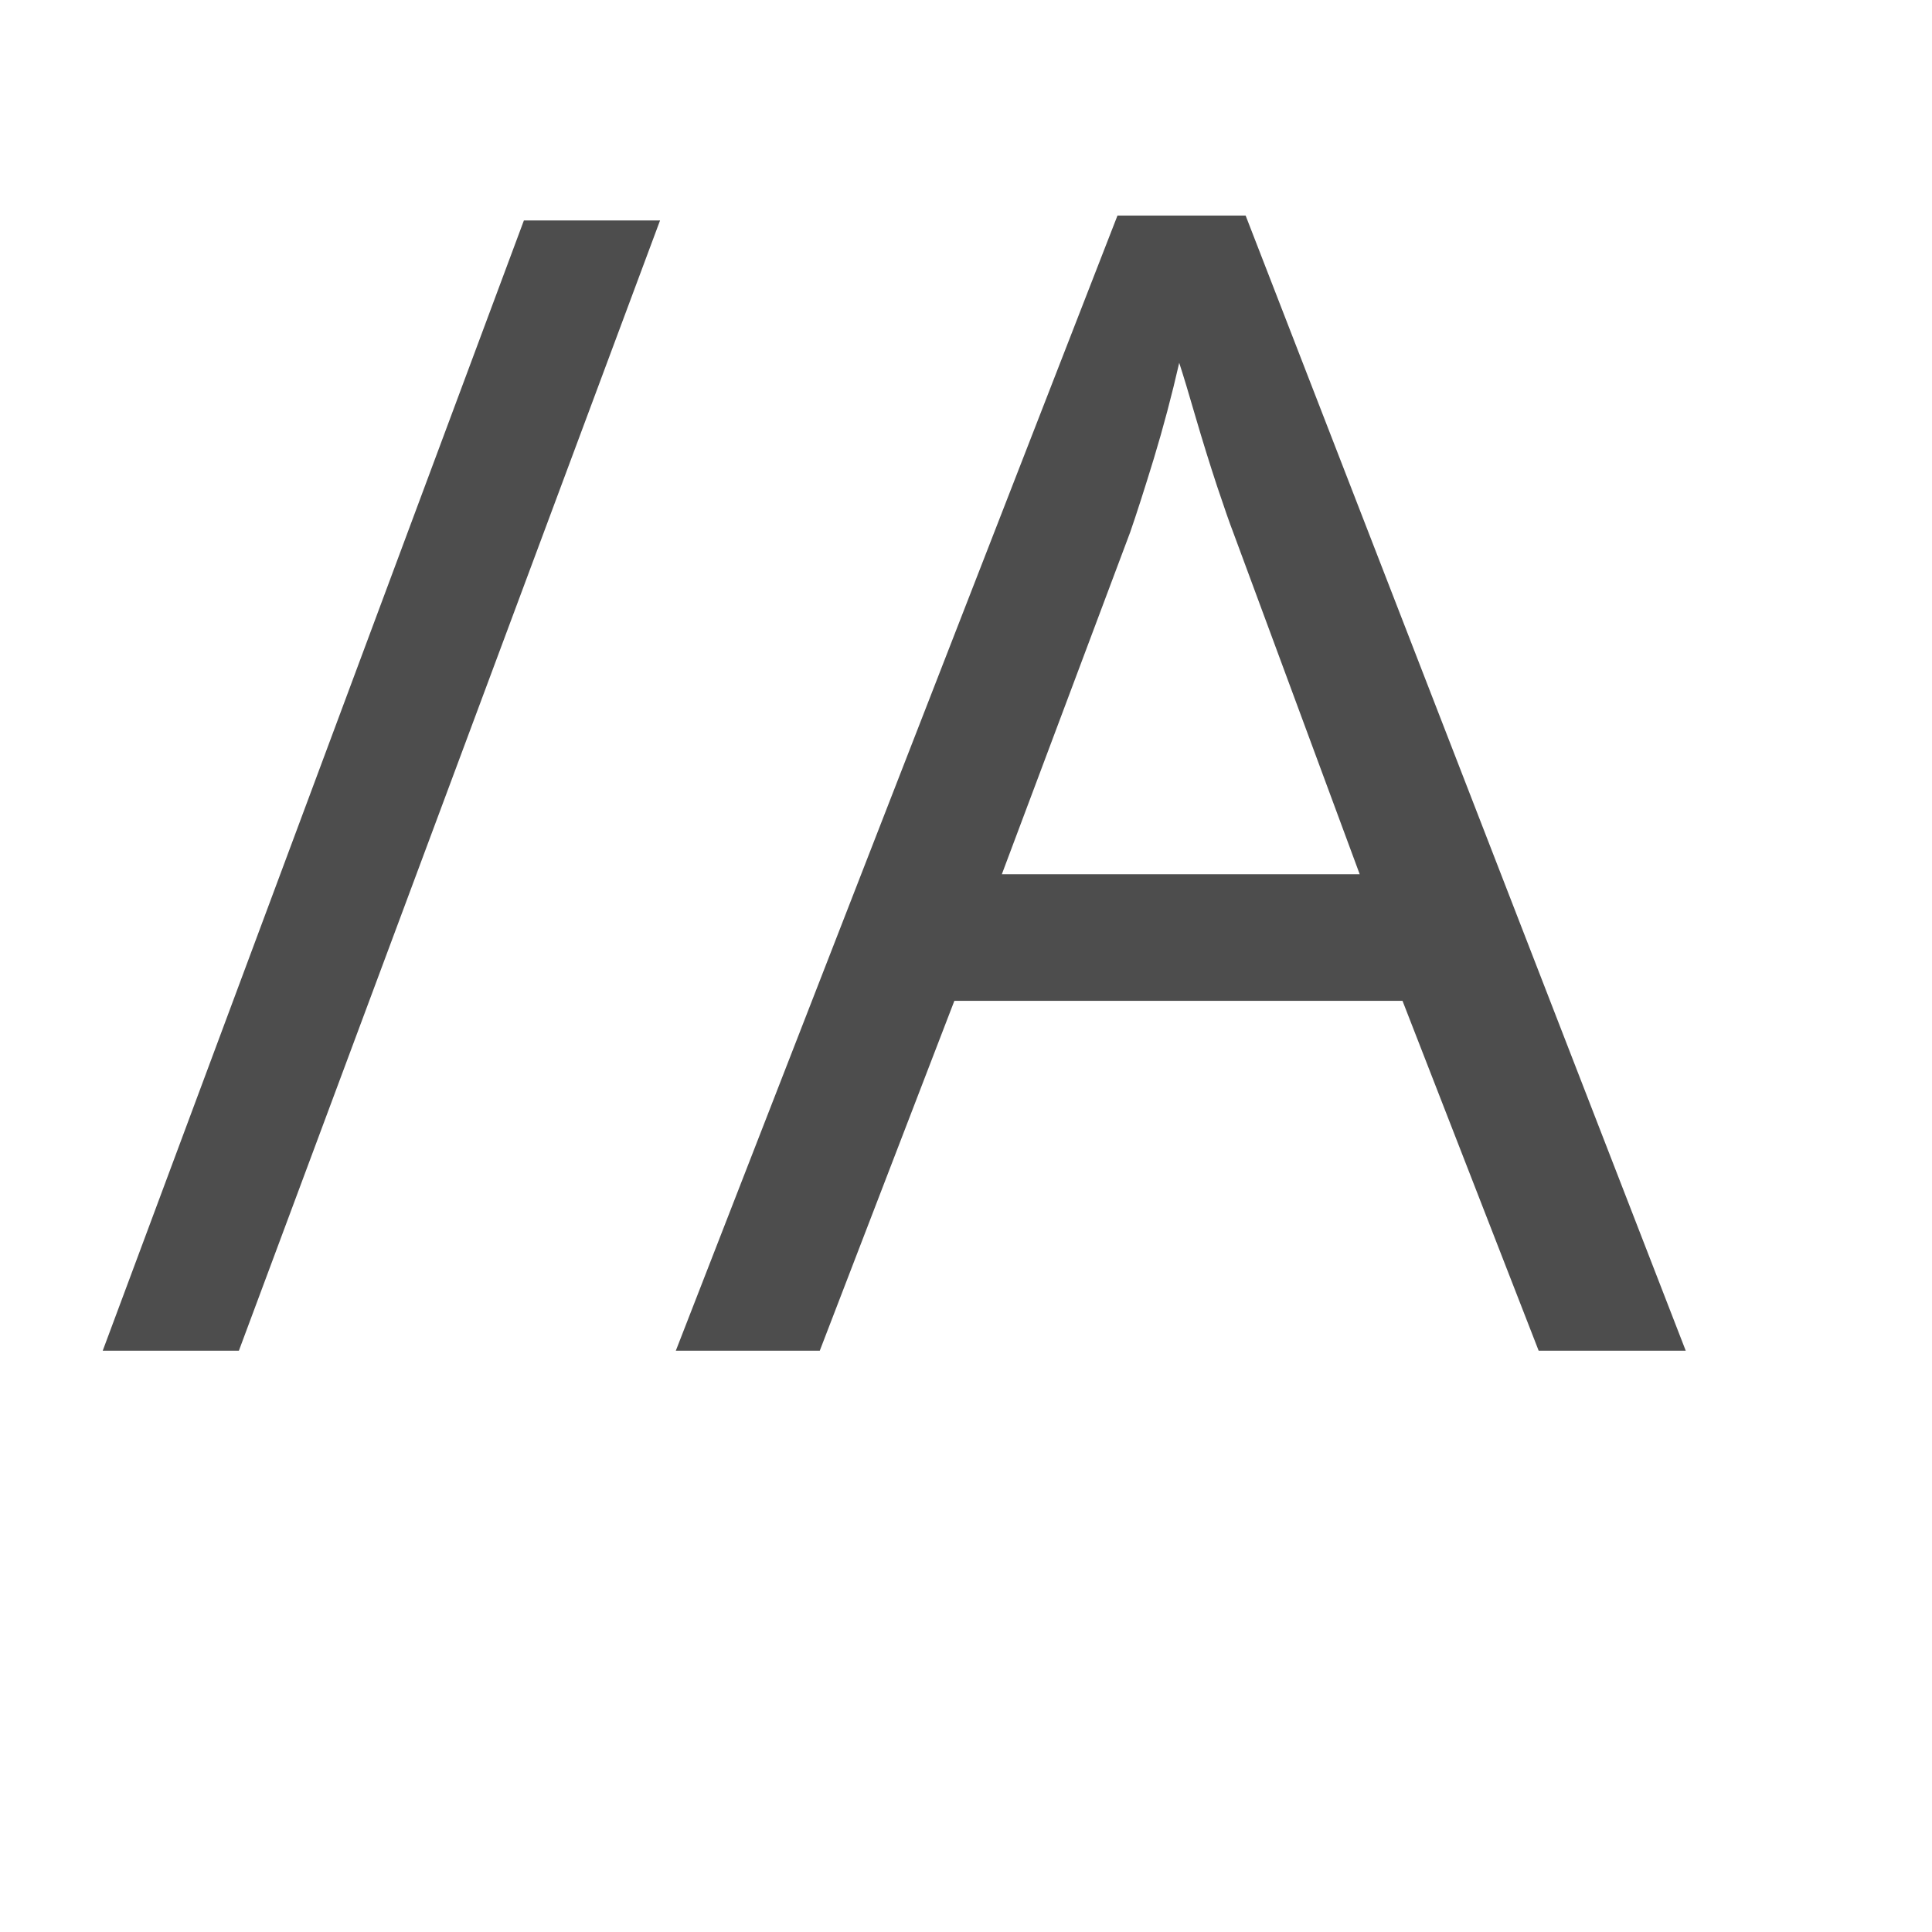
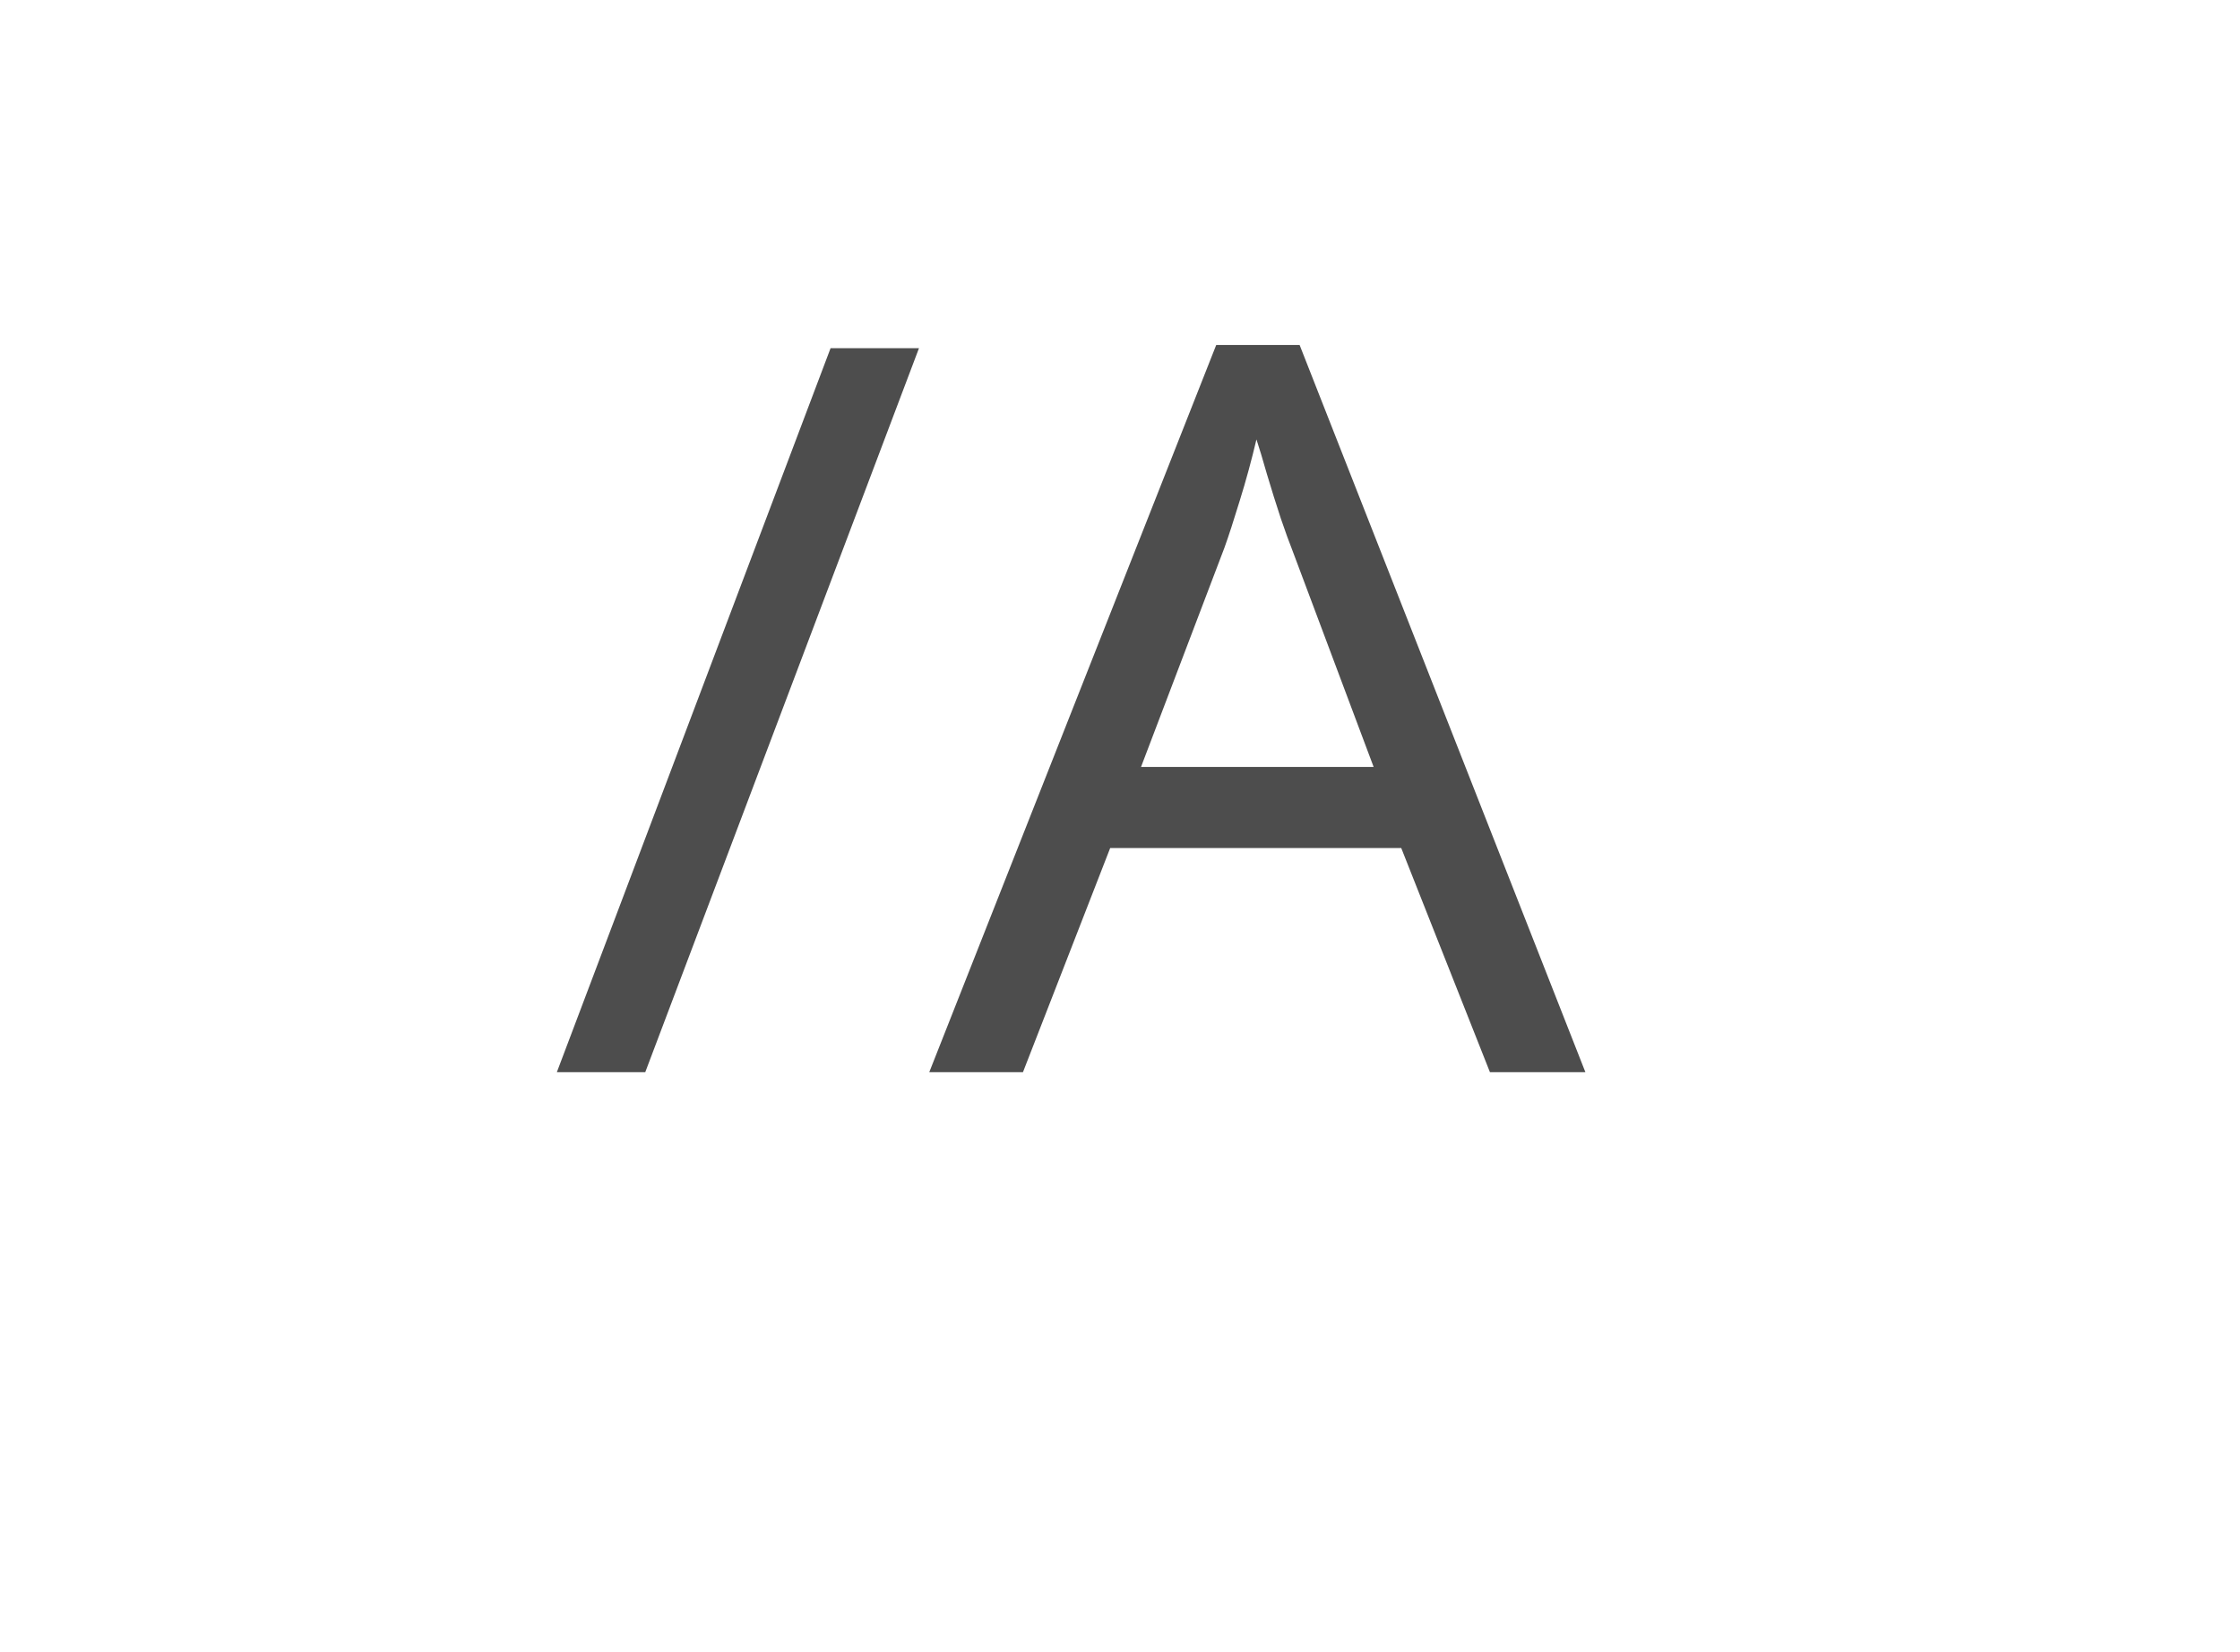
- <svg xmlns="http://www.w3.org/2000/svg" width="512" height="512" viewBox="0 0 135.467 135.467" version="1.1" id="svg5">
+ <svg xmlns="http://www.w3.org/2000/svg" width="708.922" height="522.726" viewBox="0 0 120 88.482" version="1.1" id="svg5">
  <defs id="defs2">
    <rect x="95.129" y="142.693" width="76.103" height="275.873" id="rect117" />
  </defs>
-   <g id="layer1">
-     <text xml:space="preserve" style="font-style:normal;font-weight:normal;font-size:6.504px;line-height:1.25;font-family:sans-serif;fill:#000000;fill-opacity:1;stroke:none;stroke-width:0.163" x="6.094" y="94.706" id="text63">
-       <tspan id="tspan61" style="font-style:normal;font-variant:normal;font-weight:normal;font-stretch:normal;font-size:111px;font-family:'American Typewriter';-inkscape-font-specification:'American Typewriter, Normal';font-variant-ligatures:normal;font-variant-caps:normal;font-variant-numeric:normal;font-variant-east-asian:normal;fill:#4d4d4d;stroke-width:0.163" x="6.094" y="94.706">/A</tspan>
+   <g id="layer1" transform="translate(-6.688211,-38.66687)">
+     <text xml:space="preserve" style="font-style:normal;font-weight:normal;font-size:3.206px;line-height:1.25;font-family:sans-serif;fill:#000000;fill-opacity:1;stroke:none;stroke-width:0.08" x="35.717" y="96.785" id="text63" transform="scale(1.006989,0.9930597)">
+       <tspan id="tspan61" style="font-style:normal;font-variant:normal;font-weight:normal;font-stretch:normal;font-size:54.724px;font-family:'American Typewriter';-inkscape-font-specification:'American Typewriter, Normal';font-variant-ligatures:normal;font-variant-caps:normal;font-variant-numeric:normal;font-variant-east-asian:normal;fill:#4d4d4d;stroke-width:0.08" x="35.717" y="96.785">/A</tspan>
    </text>
-     <text xml:space="preserve" transform="scale(0.2645833)" id="text115" style="font-style:normal;font-weight:normal;font-size:40px;line-height:1.25;font-family:sans-serif;white-space:pre;shape-inside:url(#rect117);fill:#000000;fill-opacity:1;stroke:none" />
+     <text xml:space="preserve" transform="scale(0.2645833)" id="text115" style="font-style:normal;font-weight:normal;font-size:40px;line-height:1.25;font-family:sans-serif;white-space:pre;shape-inside:url(#rect117);display:inline;fill:#000000;fill-opacity:1;stroke:none" />
  </g>
</svg>
